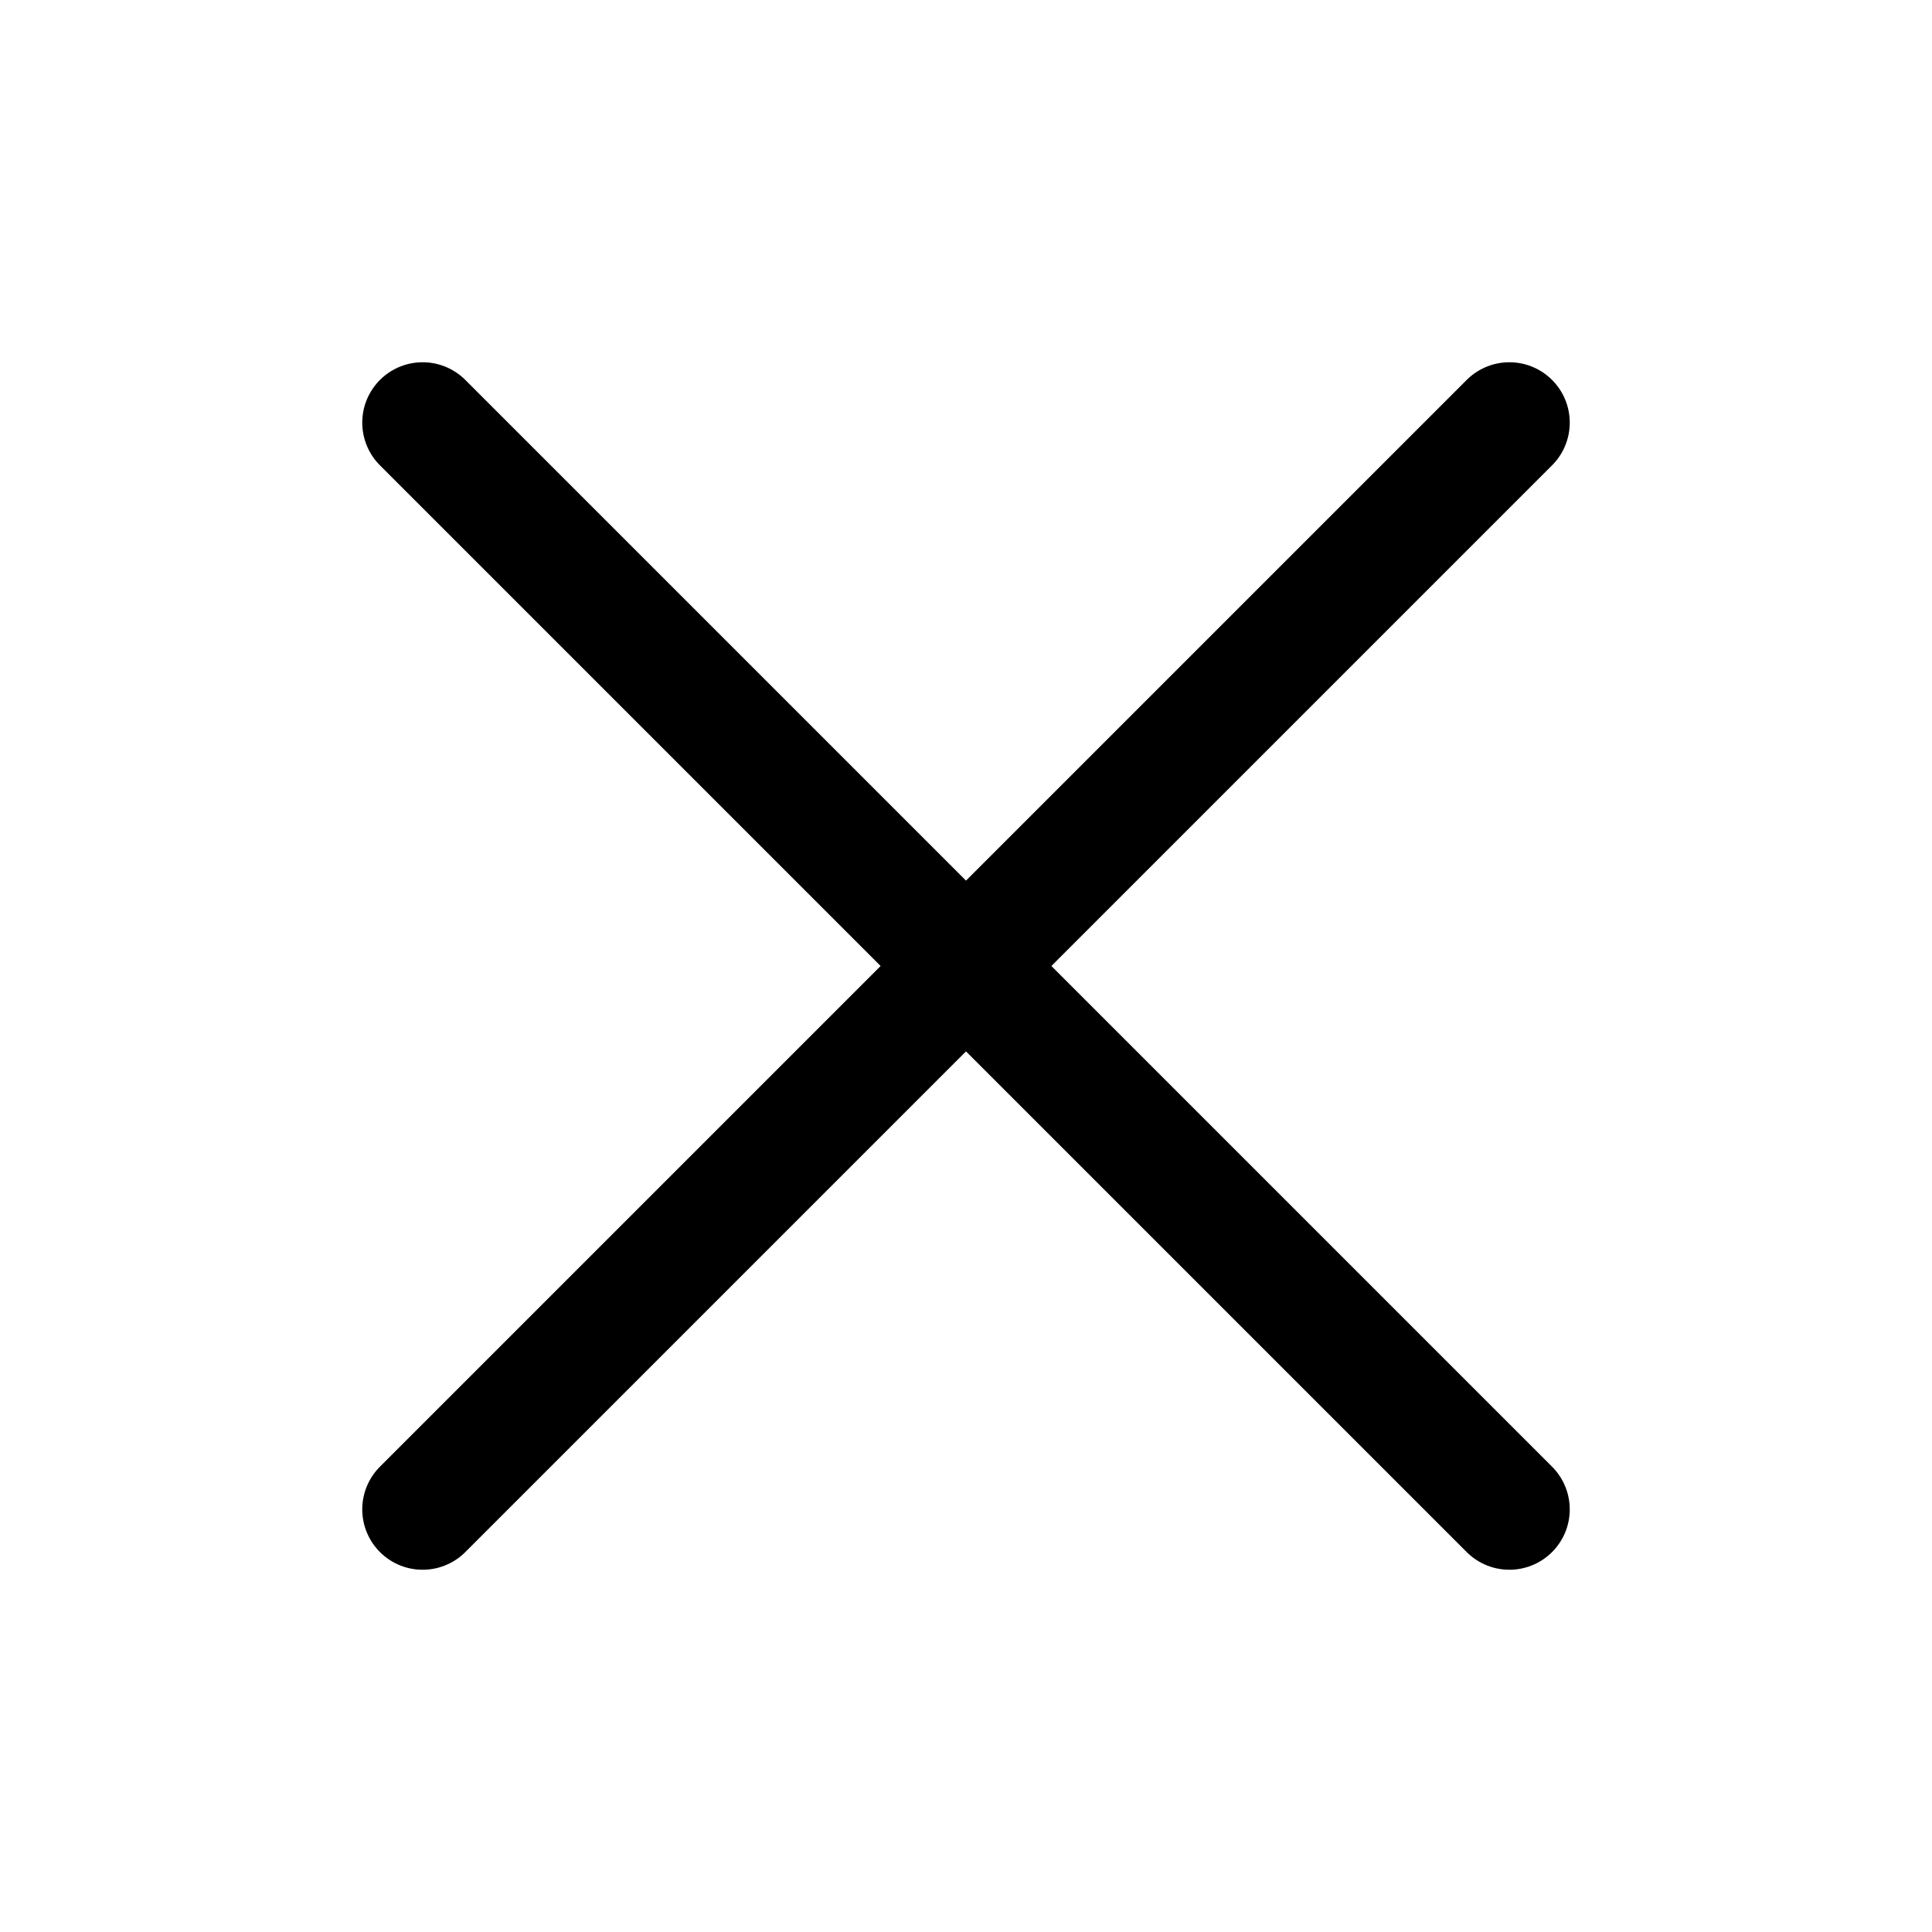
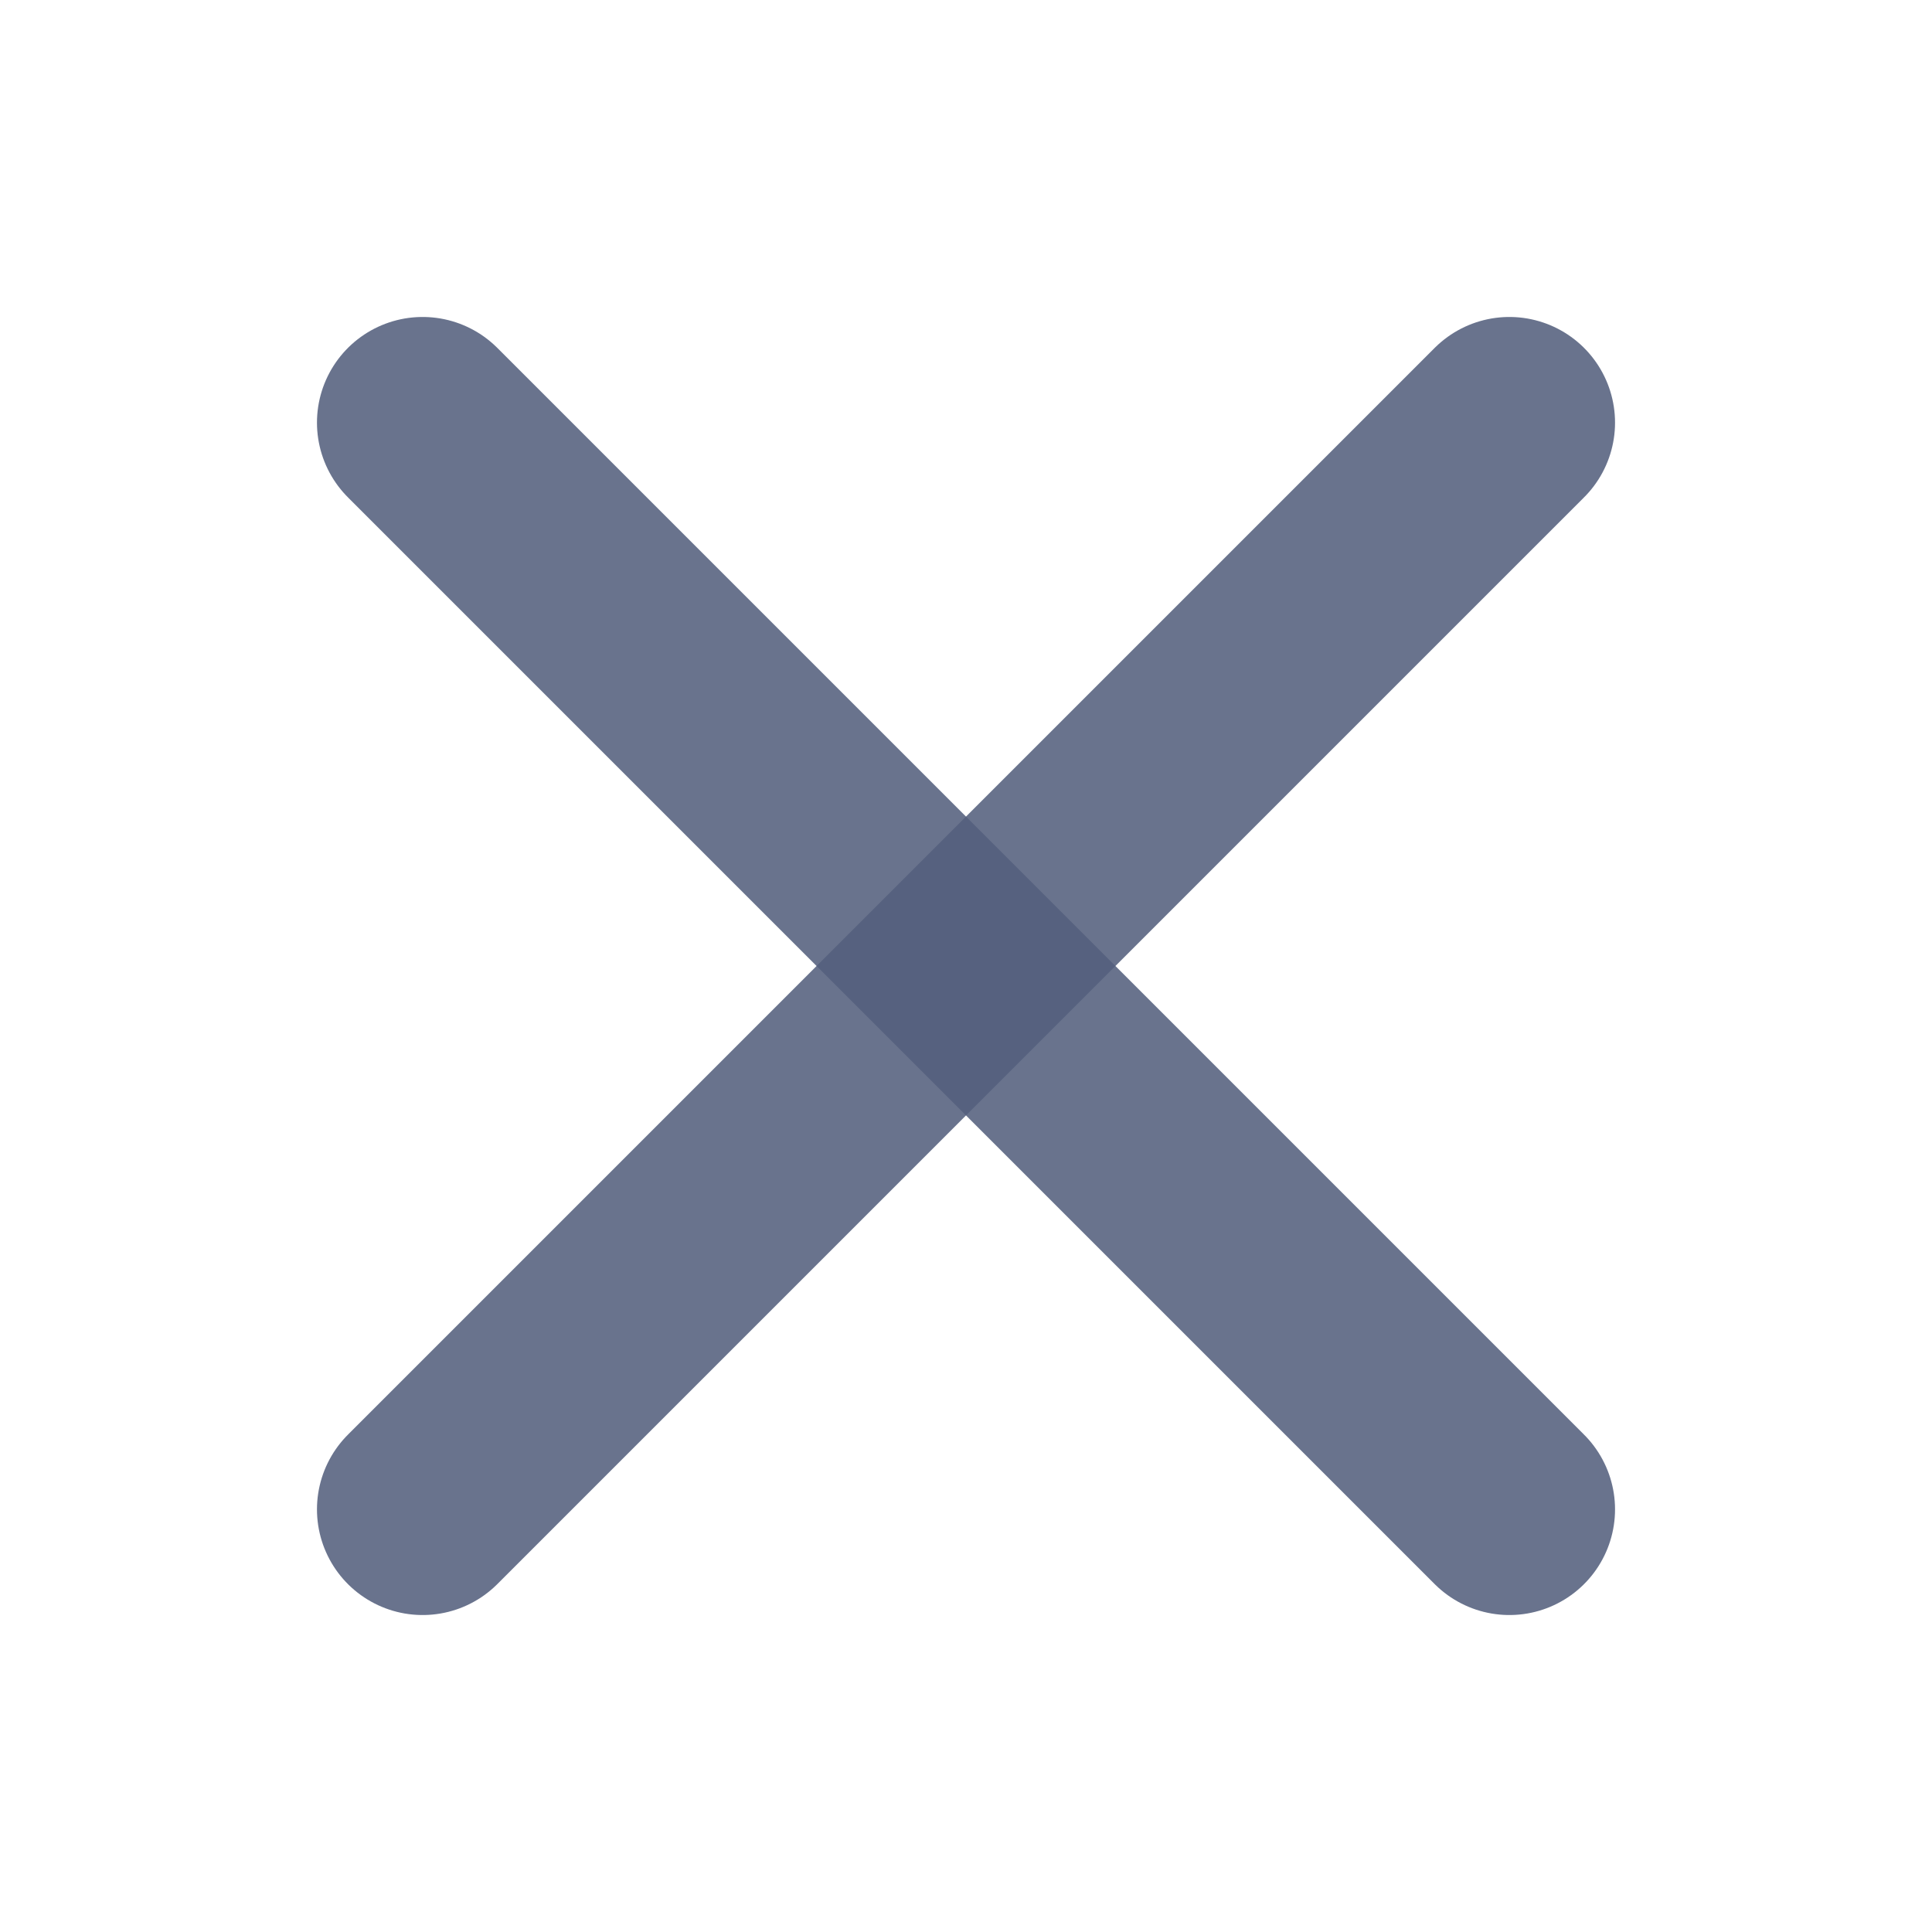
- <svg xmlns="http://www.w3.org/2000/svg" viewBox="0 0 32 32" fill="#000000">
+ <svg xmlns="http://www.w3.org/2000/svg" viewBox="0 0 32 32" fill="#545f7ddf">
  <g id="SVGRepo_bgCarrier" stroke-width="0" />
  <g id="SVGRepo_tracerCarrier" stroke-linecap="round" stroke-linejoin="round" />
  <g id="SVGRepo_iconCarrier">
    <defs>
-       <style>.cls-1{fill:none;stroke:#000000;stroke-linecap:round;stroke-linejoin:round;stroke-width:2px;}</style>
+       <style>.cls-1{fill:none;stroke:#545f7ddf;stroke-linecap:round;stroke-linejoin:round;stroke-width:3.5px;}</style>
    </defs>
    <g id="cross">
      <line class="cls-1" x1="7" x2="25" y1="7" y2="25" />
      <line class="cls-1" x1="7" x2="25" y1="25" y2="7" />
    </g>
  </g>
</svg>
